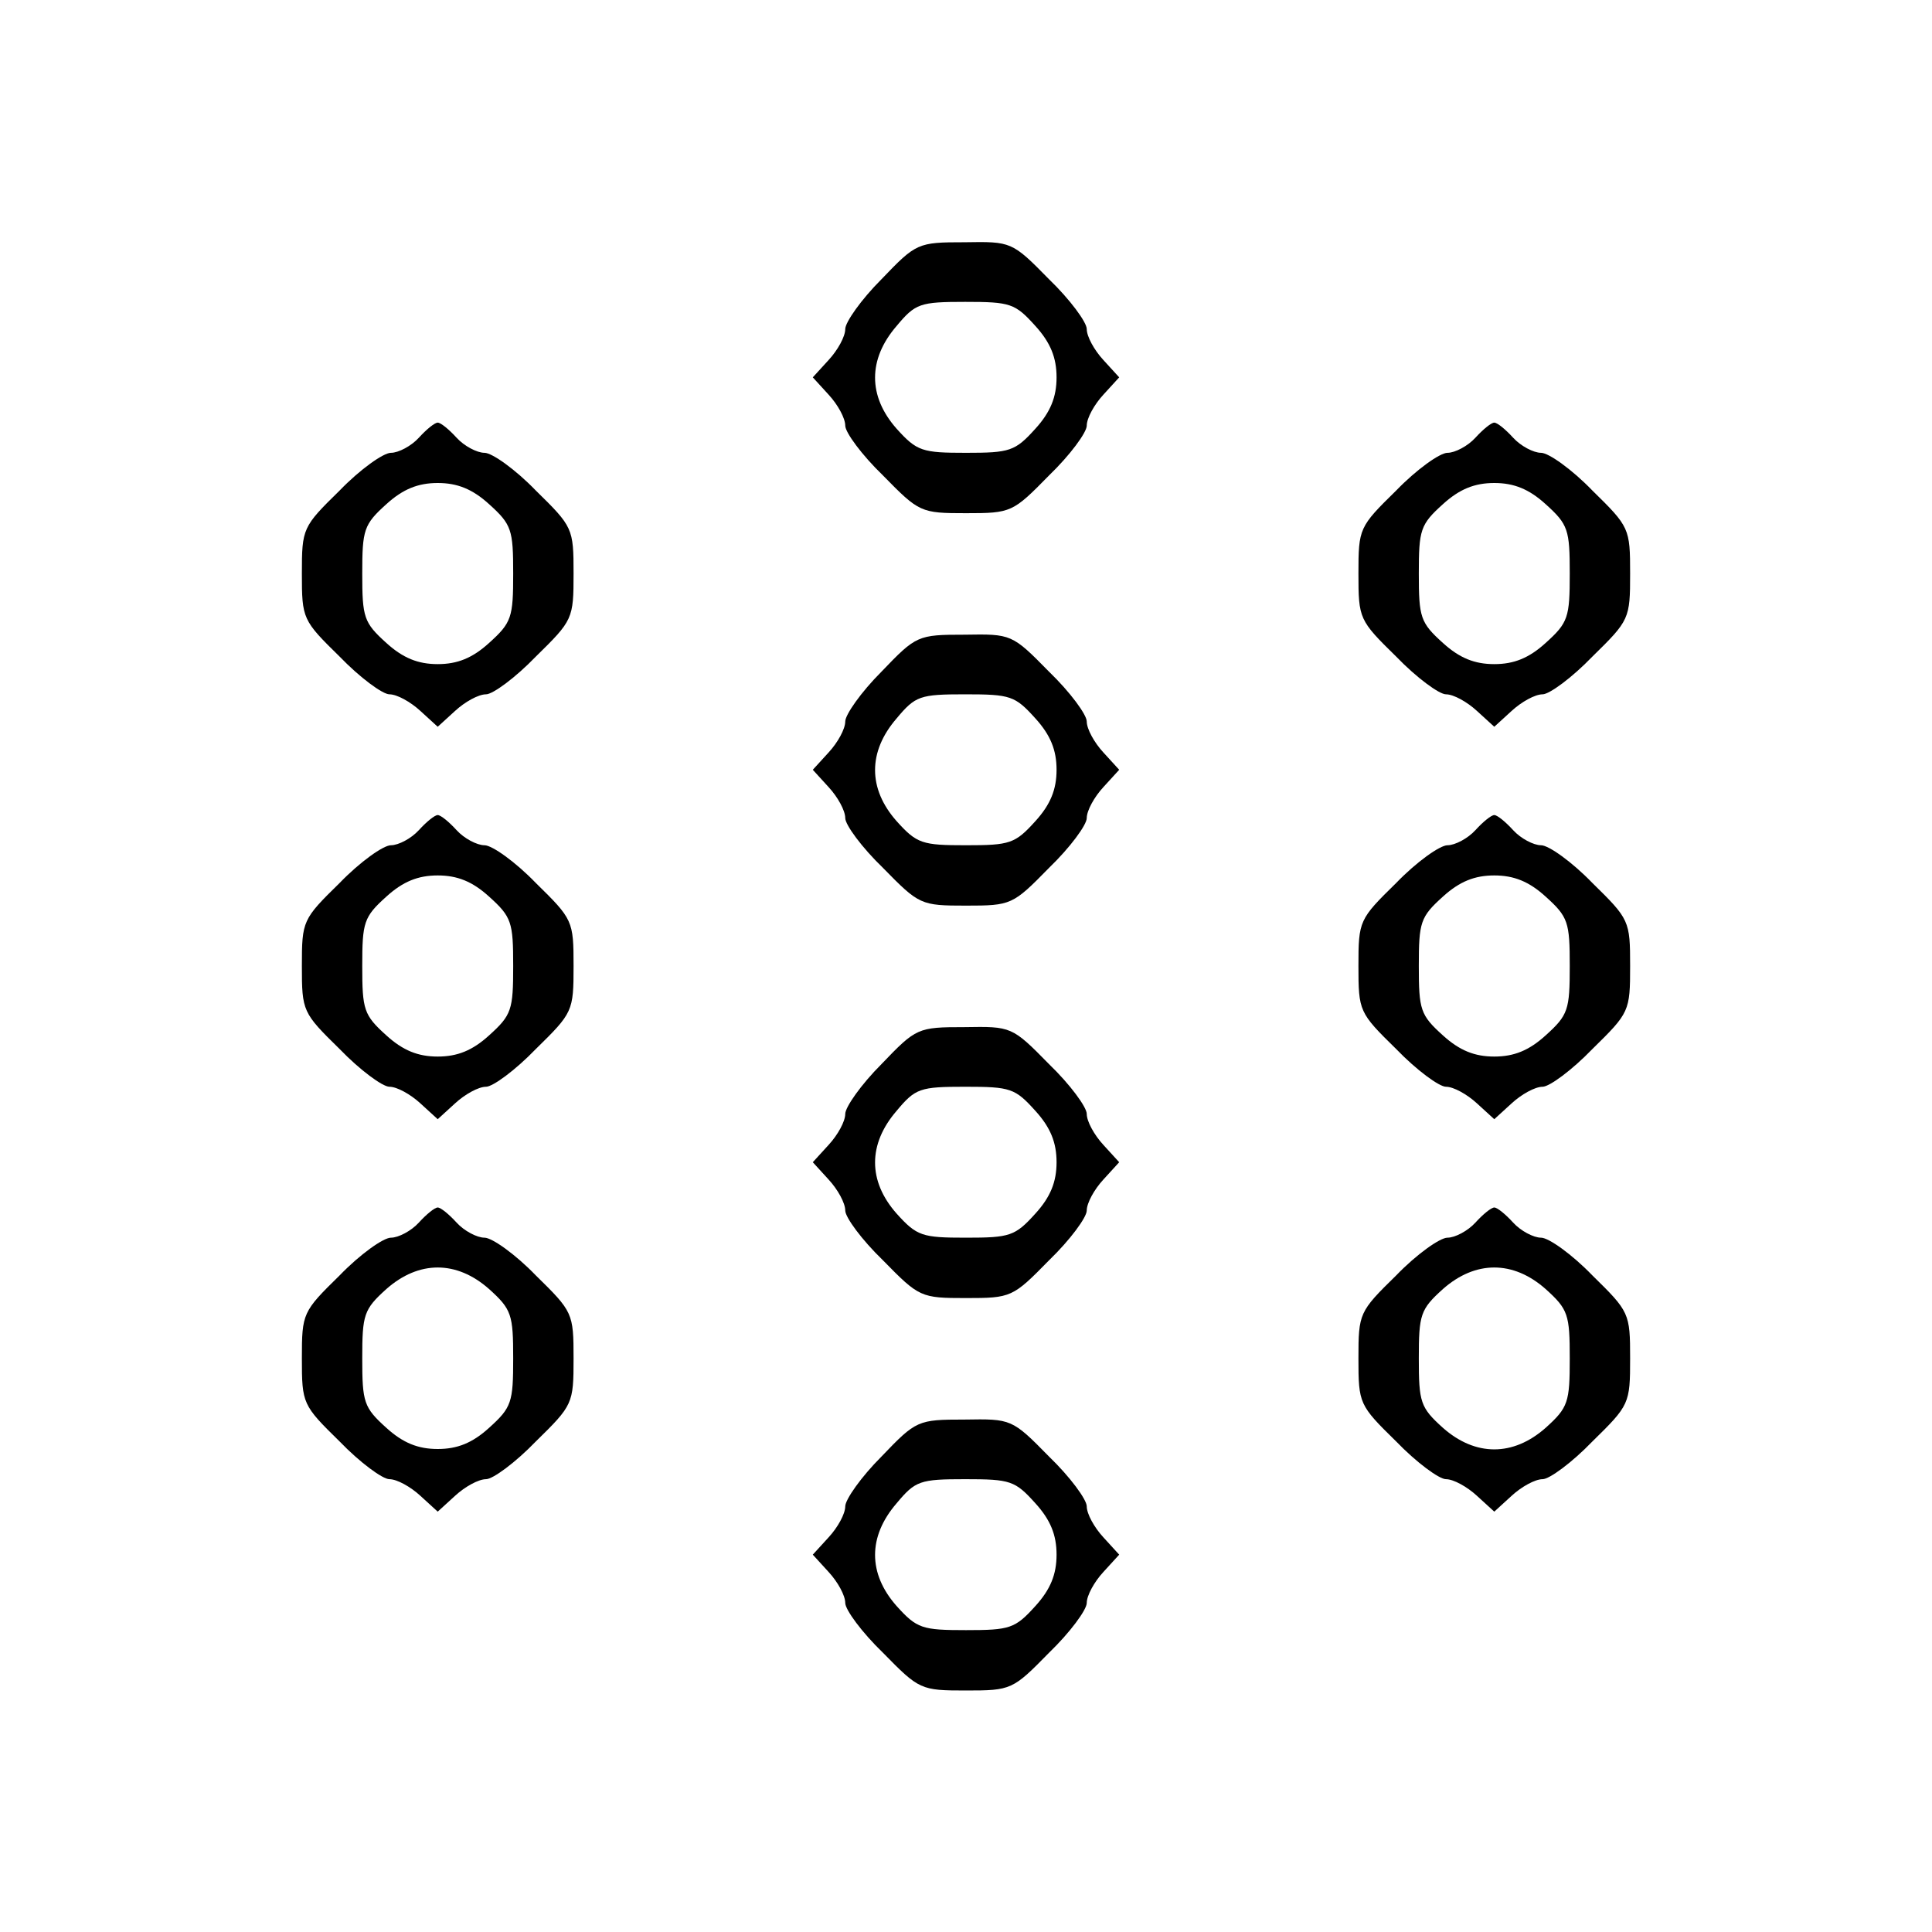
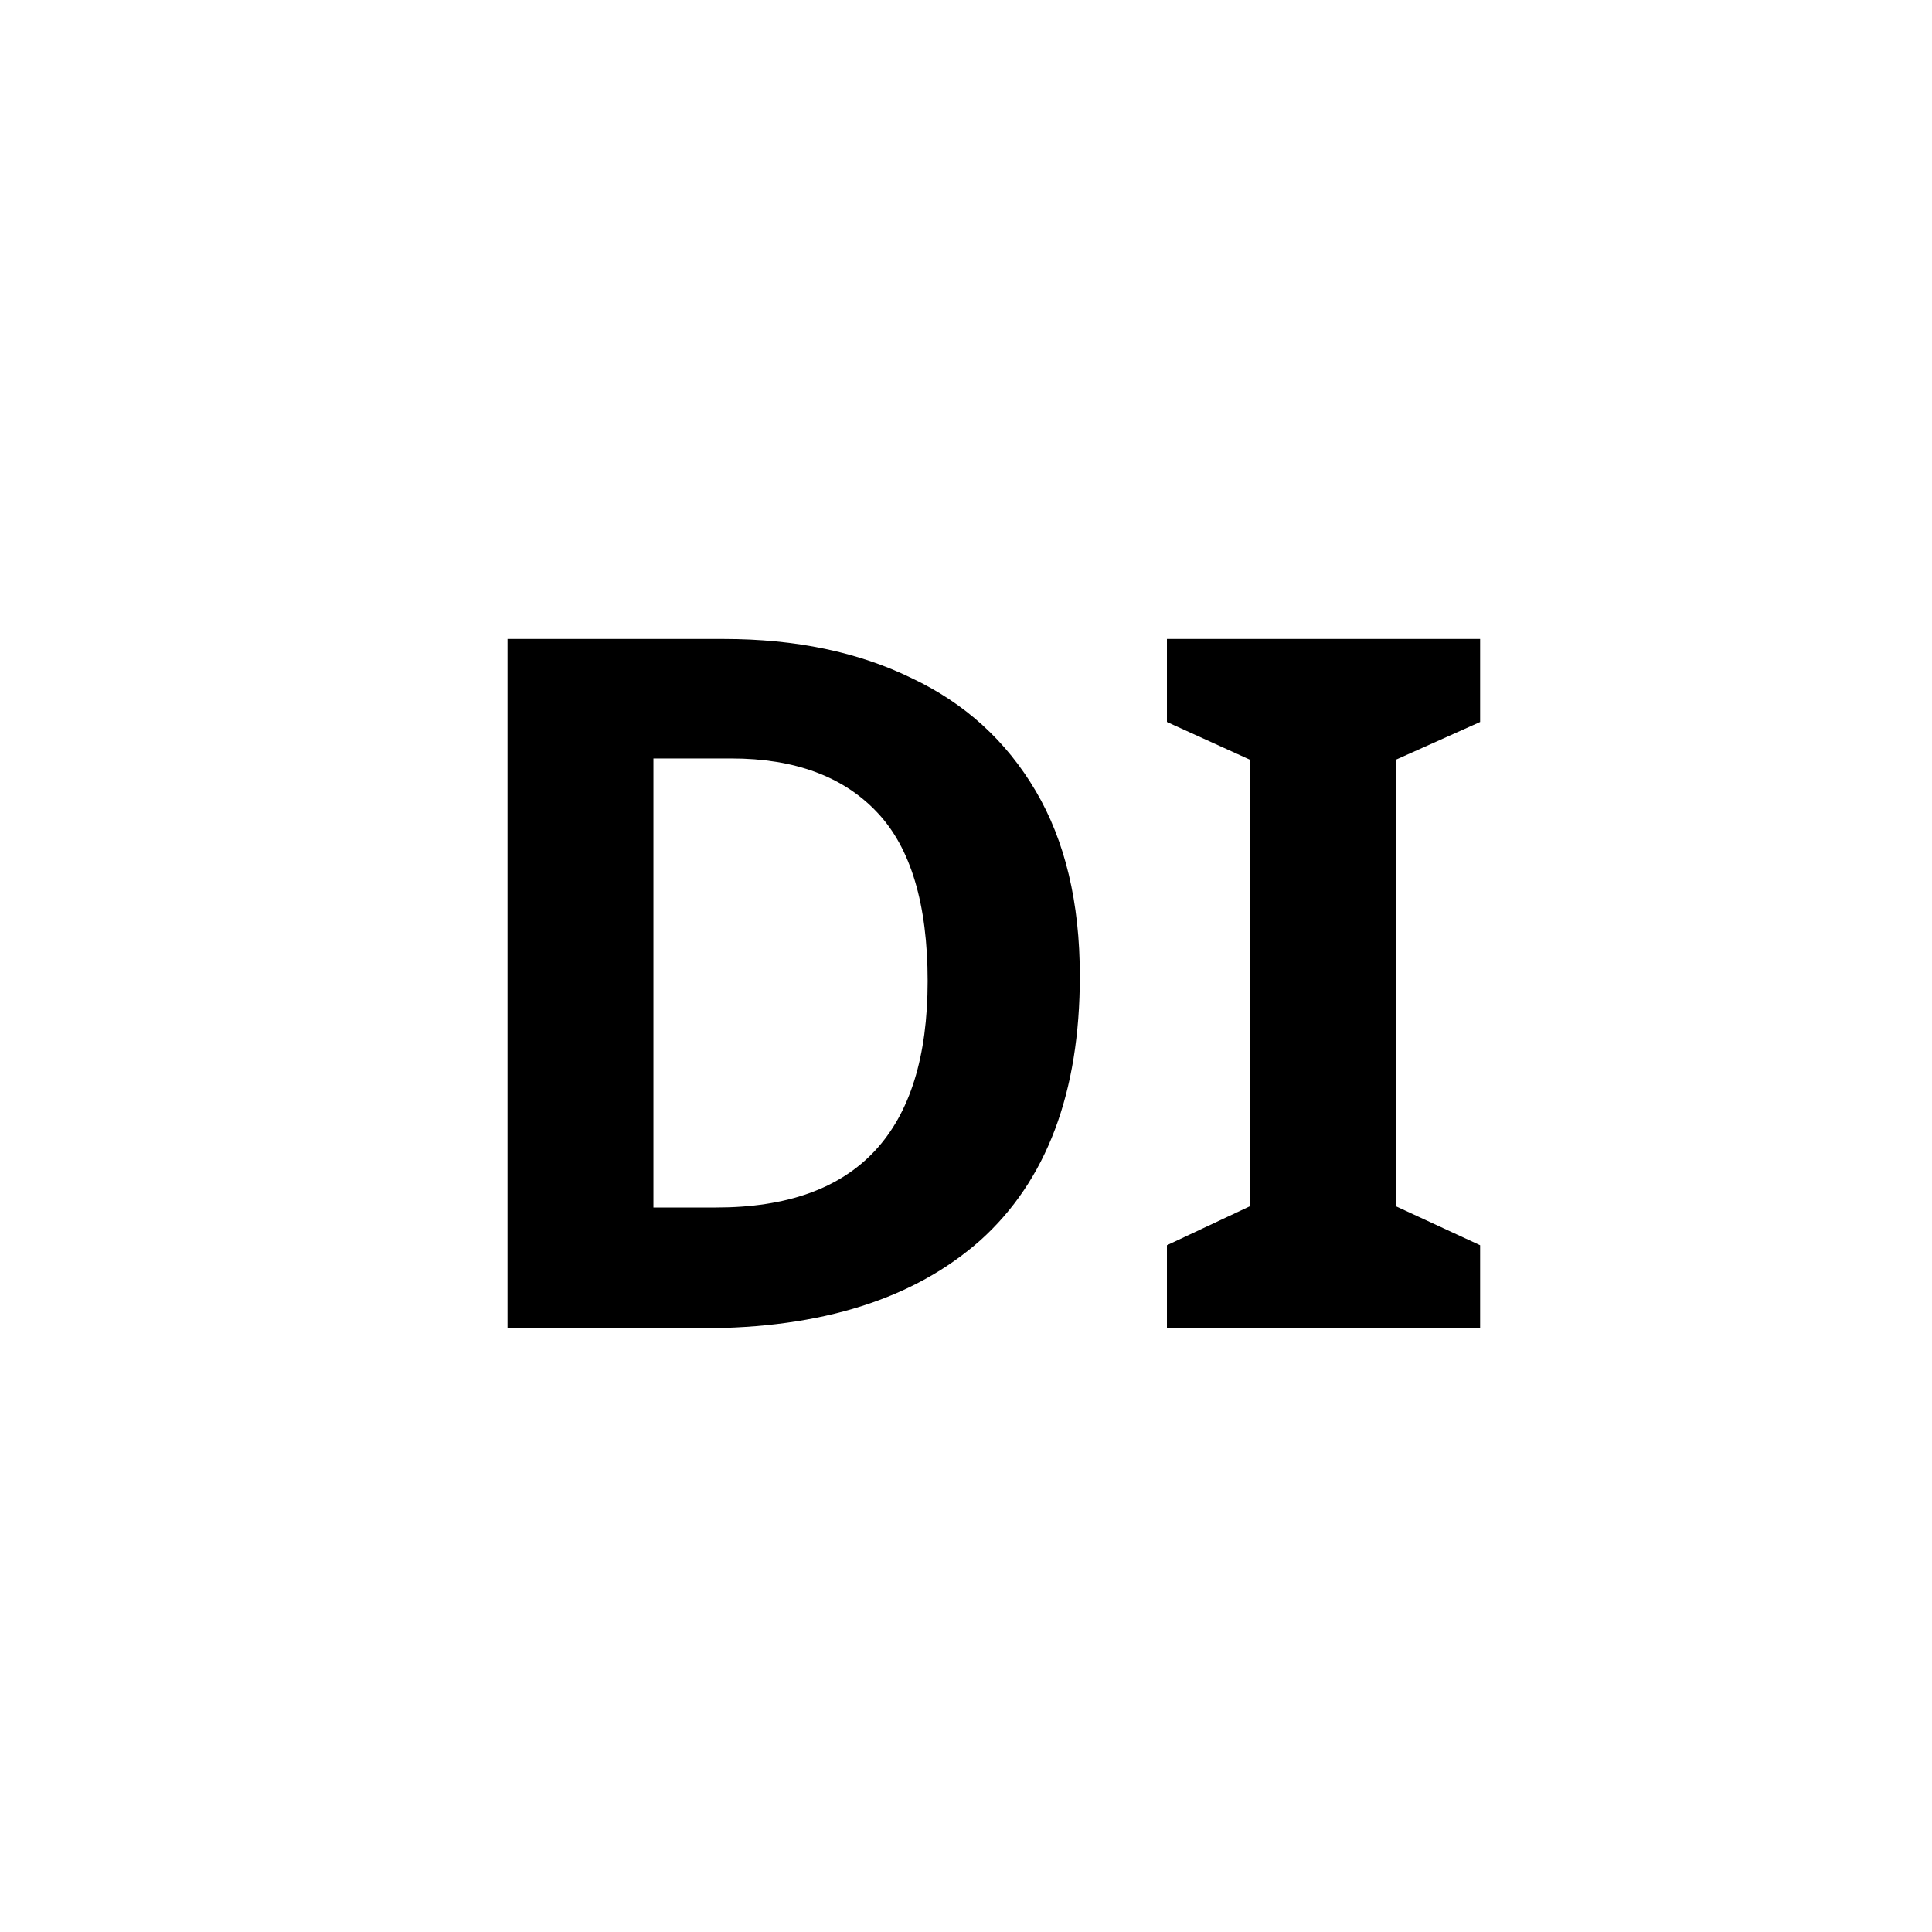
- <svg xmlns="http://www.w3.org/2000/svg" version="1.0" width="256pt" height="256pt" viewBox="0 0 256 256" preserveAspectRatio="xMidYMid meet">
-   <g transform="translate(0,256) scale(0.1,-0.1)" fill="#000000" stroke="none">
-     <path d="M1168 2190 c-27 -27 -48 -57 -48 -66 0 -10 -10 -28 -22 -41 l-21 -23 21 -23 c12 -13 22 -31 22 -41 0 -9 22 -39 50 -66 48 -49 50 -50 110 -50 60 0 62 1 110 50 28 27 50 57 50 66 0 10 10 28 22 41 l21 23 -21 23 c-12 13 -22 31 -22 41 0 9 -22 39 -50 66 -49 50 -50 50 -112 49 -62 0 -64 -1 -110 -49z m204 -62 c20 -22 28 -42 28 -68 0 -26 -8 -46 -28 -68 -27 -30 -34 -32 -92 -32 -58 0 -65 2 -92 32 -38 43 -38 92 0 136 25 30 31 32 91 32 60 0 66 -2 93 -32z M555 1980 c-10 -11 -27 -20 -37 -20 -10 0 -41 -22 -68 -50 -49 -48 -50 -50 -50 -110 0 -60 1 -62 50 -110 27 -28 57 -50 66 -50 10 0 28 -10 41 -22 l23 -21 23 21 c13 12 31 22 41 22 9 0 39 22 66 50 49 48 50 50 50 110 0 60 -1 62 -50 110 -27 28 -58 50 -68 50 -10 0 -27 9 -37 20 -10 11 -21 20 -25 20 -4 0 -15 -9 -25 -20z m93 -88 c30 -27 32 -34 32 -92 0 -58 -2 -65 -32 -92 -22 -20 -42 -28 -68 -28 -26 0 -46 8 -68 28 -30 27 -32 34 -32 92 0 58 2 65 32 92 22 20 42 28 68 28 26 0 46 -8 68 -28z M1955 1980 c-10 -11 -27 -20 -37 -20 -10 0 -41 -22 -68 -50 -49 -48 -50 -50 -50 -110 0 -60 1 -62 50 -110 27 -28 57 -50 66 -50 10 0 28 -10 41 -22 l23 -21 23 21 c13 12 31 22 41 22 9 0 39 22 66 50 49 48 50 50 50 110 0 60 -1 62 -50 110 -27 28 -58 50 -68 50 -10 0 -27 9 -37 20 -10 11 -21 20 -25 20 -4 0 -15 -9 -25 -20z m93 -88 c30 -27 32 -34 32 -92 0 -58 -2 -65 -32 -92 -22 -20 -42 -28 -68 -28 -26 0 -46 8 -68 28 -30 27 -32 34 -32 92 0 58 2 65 32 92 22 20 42 28 68 28 26 0 46 -8 68 -28z M1168 1670 c-27 -27 -48 -57 -48 -66 0 -10 -10 -28 -22 -41 l-21 -23 21 -23 c12 -13 22 -31 22 -41 0 -9 22 -39 50 -66 48 -49 50 -50 110 -50 60 0 62 1 110 50 28 27 50 57 50 66 0 10 10 28 22 41 l21 23 -21 23 c-12 13 -22 31 -22 41 0 9 -22 39 -50 66 -49 50 -50 50 -112 49 -62 0 -64 -1 -110 -49z m204 -62 c20 -22 28 -42 28 -68 0 -26 -8 -46 -28 -68 -27 -30 -34 -32 -92 -32 -58 0 -65 2 -92 32 -38 43 -38 92 0 136 25 30 31 32 91 32 60 0 66 -2 93 -32z M555 1460 c-10 -11 -27 -20 -37 -20 -10 0 -41 -22 -68 -50 -49 -48 -50 -50 -50 -110 0 -60 1 -62 50 -110 27 -28 57 -50 66 -50 10 0 28 -10 41 -22 l23 -21 23 21 c13 12 31 22 41 22 9 0 39 22 66 50 49 48 50 50 50 110 0 60 -1 62 -50 110 -27 28 -58 50 -68 50 -10 0 -27 9 -37 20 -10 11 -21 20 -25 20 -4 0 -15 -9 -25 -20z m93 -88 c30 -27 32 -34 32 -92 0 -58 -2 -65 -32 -92 -22 -20 -42 -28 -68 -28 -26 0 -46 8 -68 28 -30 27 -32 34 -32 92 0 58 2 65 32 92 22 20 42 28 68 28 26 0 46 -8 68 -28z M1955 1460 c-10 -11 -27 -20 -37 -20 -10 0 -41 -22 -68 -50 -49 -48 -50 -50 -50 -110 0 -60 1 -62 50 -110 27 -28 57 -50 66 -50 10 0 28 -10 41 -22 l23 -21 23 21 c13 12 31 22 41 22 9 0 39 22 66 50 49 48 50 50 50 110 0 60 -1 62 -50 110 -27 28 -58 50 -68 50 -10 0 -27 9 -37 20 -10 11 -21 20 -25 20 -4 0 -15 -9 -25 -20z m93 -88 c30 -27 32 -34 32 -92 0 -58 -2 -65 -32 -92 -22 -20 -42 -28 -68 -28 -26 0 -46 8 -68 28 -30 27 -32 34 -32 92 0 58 2 65 32 92 22 20 42 28 68 28 26 0 46 -8 68 -28z M1168 1150 c-27 -27 -48 -57 -48 -66 0 -10 -10 -28 -22 -41 l-21 -23 21 -23 c12 -13 22 -31 22 -41 0 -9 22 -39 50 -66 48 -49 50 -50 110 -50 60 0 62 1 110 50 28 27 50 57 50 66 0 10 10 28 22 41 l21 23 -21 23 c-12 13 -22 31 -22 41 0 9 -22 39 -50 66 -49 50 -50 50 -112 49 -62 0 -64 -1 -110 -49z m204 -62 c20 -22 28 -42 28 -68 0 -26 -8 -46 -28 -68 -27 -30 -34 -32 -92 -32 -58 0 -65 2 -92 32 -38 43 -38 92 0 136 25 30 31 32 91 32 60 0 66 -2 93 -32z M555 940 c-10 -11 -27 -20 -37 -20 -10 0 -41 -22 -68 -50 -49 -48 -50 -50 -50 -110 0 -60 1 -62 50 -110 27 -28 57 -50 66 -50 10 0 28 -10 41 -22 l23 -21 23 21 c13 12 31 22 41 22 9 0 39 22 66 50 49 48 50 50 50 110 0 60 -1 62 -50 110 -27 28 -58 50 -68 50 -10 0 -27 9 -37 20 -10 11 -21 20 -25 20 -4 0 -15 -9 -25 -20z m93 -88 c30 -27 32 -34 32 -92 0 -58 -2 -65 -32 -92 -22 -20 -42 -28 -68 -28 -26 0 -46 8 -68 28 -30 27 -32 34 -32 92 0 58 2 65 32 92 43 38 93 38 136 0z M1955 940 c-10 -11 -27 -20 -37 -20 -10 0 -41 -22 -68 -50 -49 -48 -50 -50 -50 -110 0 -60 1 -62 50 -110 27 -28 57 -50 66 -50 10 0 28 -10 41 -22 l23 -21 23 21 c13 12 31 22 41 22 9 0 39 22 66 50 49 48 50 50 50 110 0 60 -1 62 -50 110 -27 28 -58 50 -68 50 -10 0 -27 9 -37 20 -10 11 -21 20 -25 20 -4 0 -15 -9 -25 -20z m93 -88 c30 -27 32 -34 32 -92 0 -58 -2 -65 -32 -92 -43 -38 -93 -38 -136 0 -30 27 -32 34 -32 92 0 58 2 65 32 92 43 38 93 38 136 0z M1168 630 c-27 -27 -48 -57 -48 -66 0 -10 -10 -28 -22 -41 l-21 -23 21 -23 c12 -13 22 -31 22 -41 0 -9 22 -39 50 -66 48 -49 50 -50 110 -50 60 0 62 1 110 50 28 27 50 57 50 66 0 10 10 28 22 41 l21 23 -21 23 c-12 13 -22 31 -22 41 0 9 -22 39 -50 66 -49 50 -50 50 -112 49 -62 0 -64 -1 -110 -49z m204 -62 c20 -22 28 -42 28 -68 0 -26 -8 -46 -28 -68 -27 -30 -34 -32 -92 -32 -58 0 -65 2 -92 32 -38 43 -38 92 0 136 25 30 31 32 91 32 60 0 66 -2 93 -32z" />
-   </g>
+ <svg xmlns="http://www.w3.org/2000/svg" viewBox="0 0 24 24" role="img">
+   <text x="12" y="16.5" text-anchor="middle" font-family="system-ui, sans-serif" font-size="12" font-weight="700" fill="currentColor">DI</text>
</svg>
